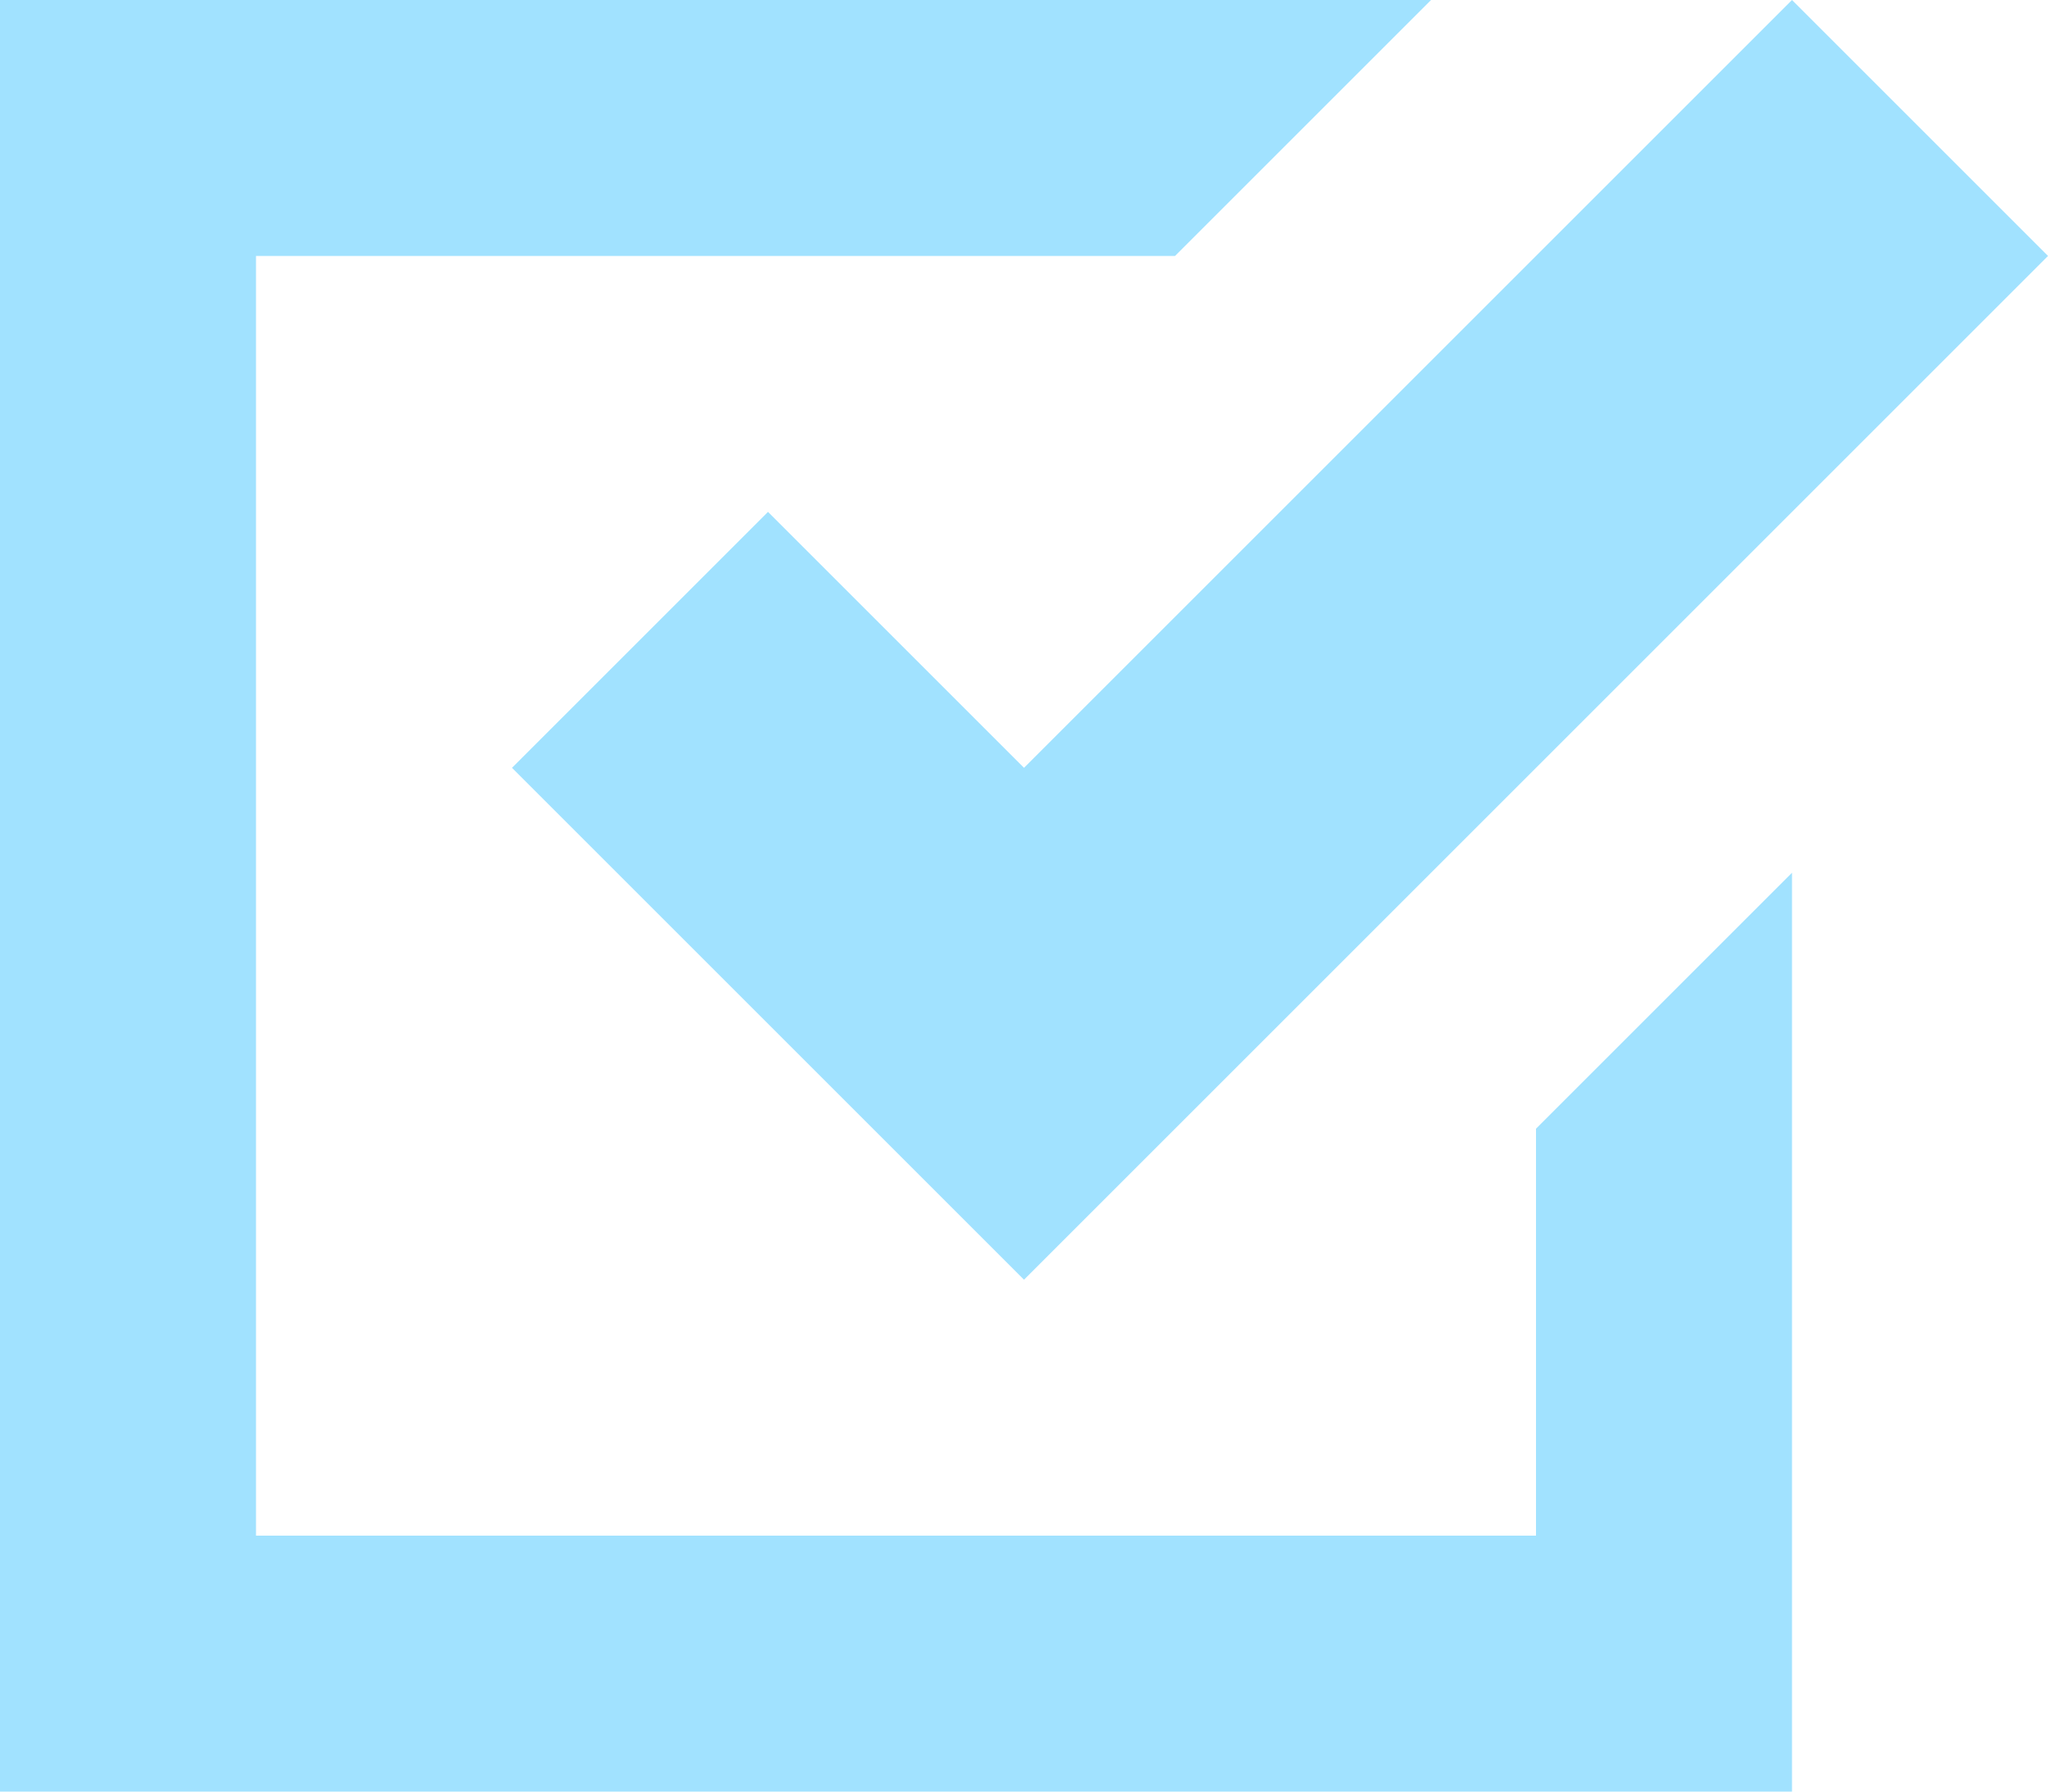
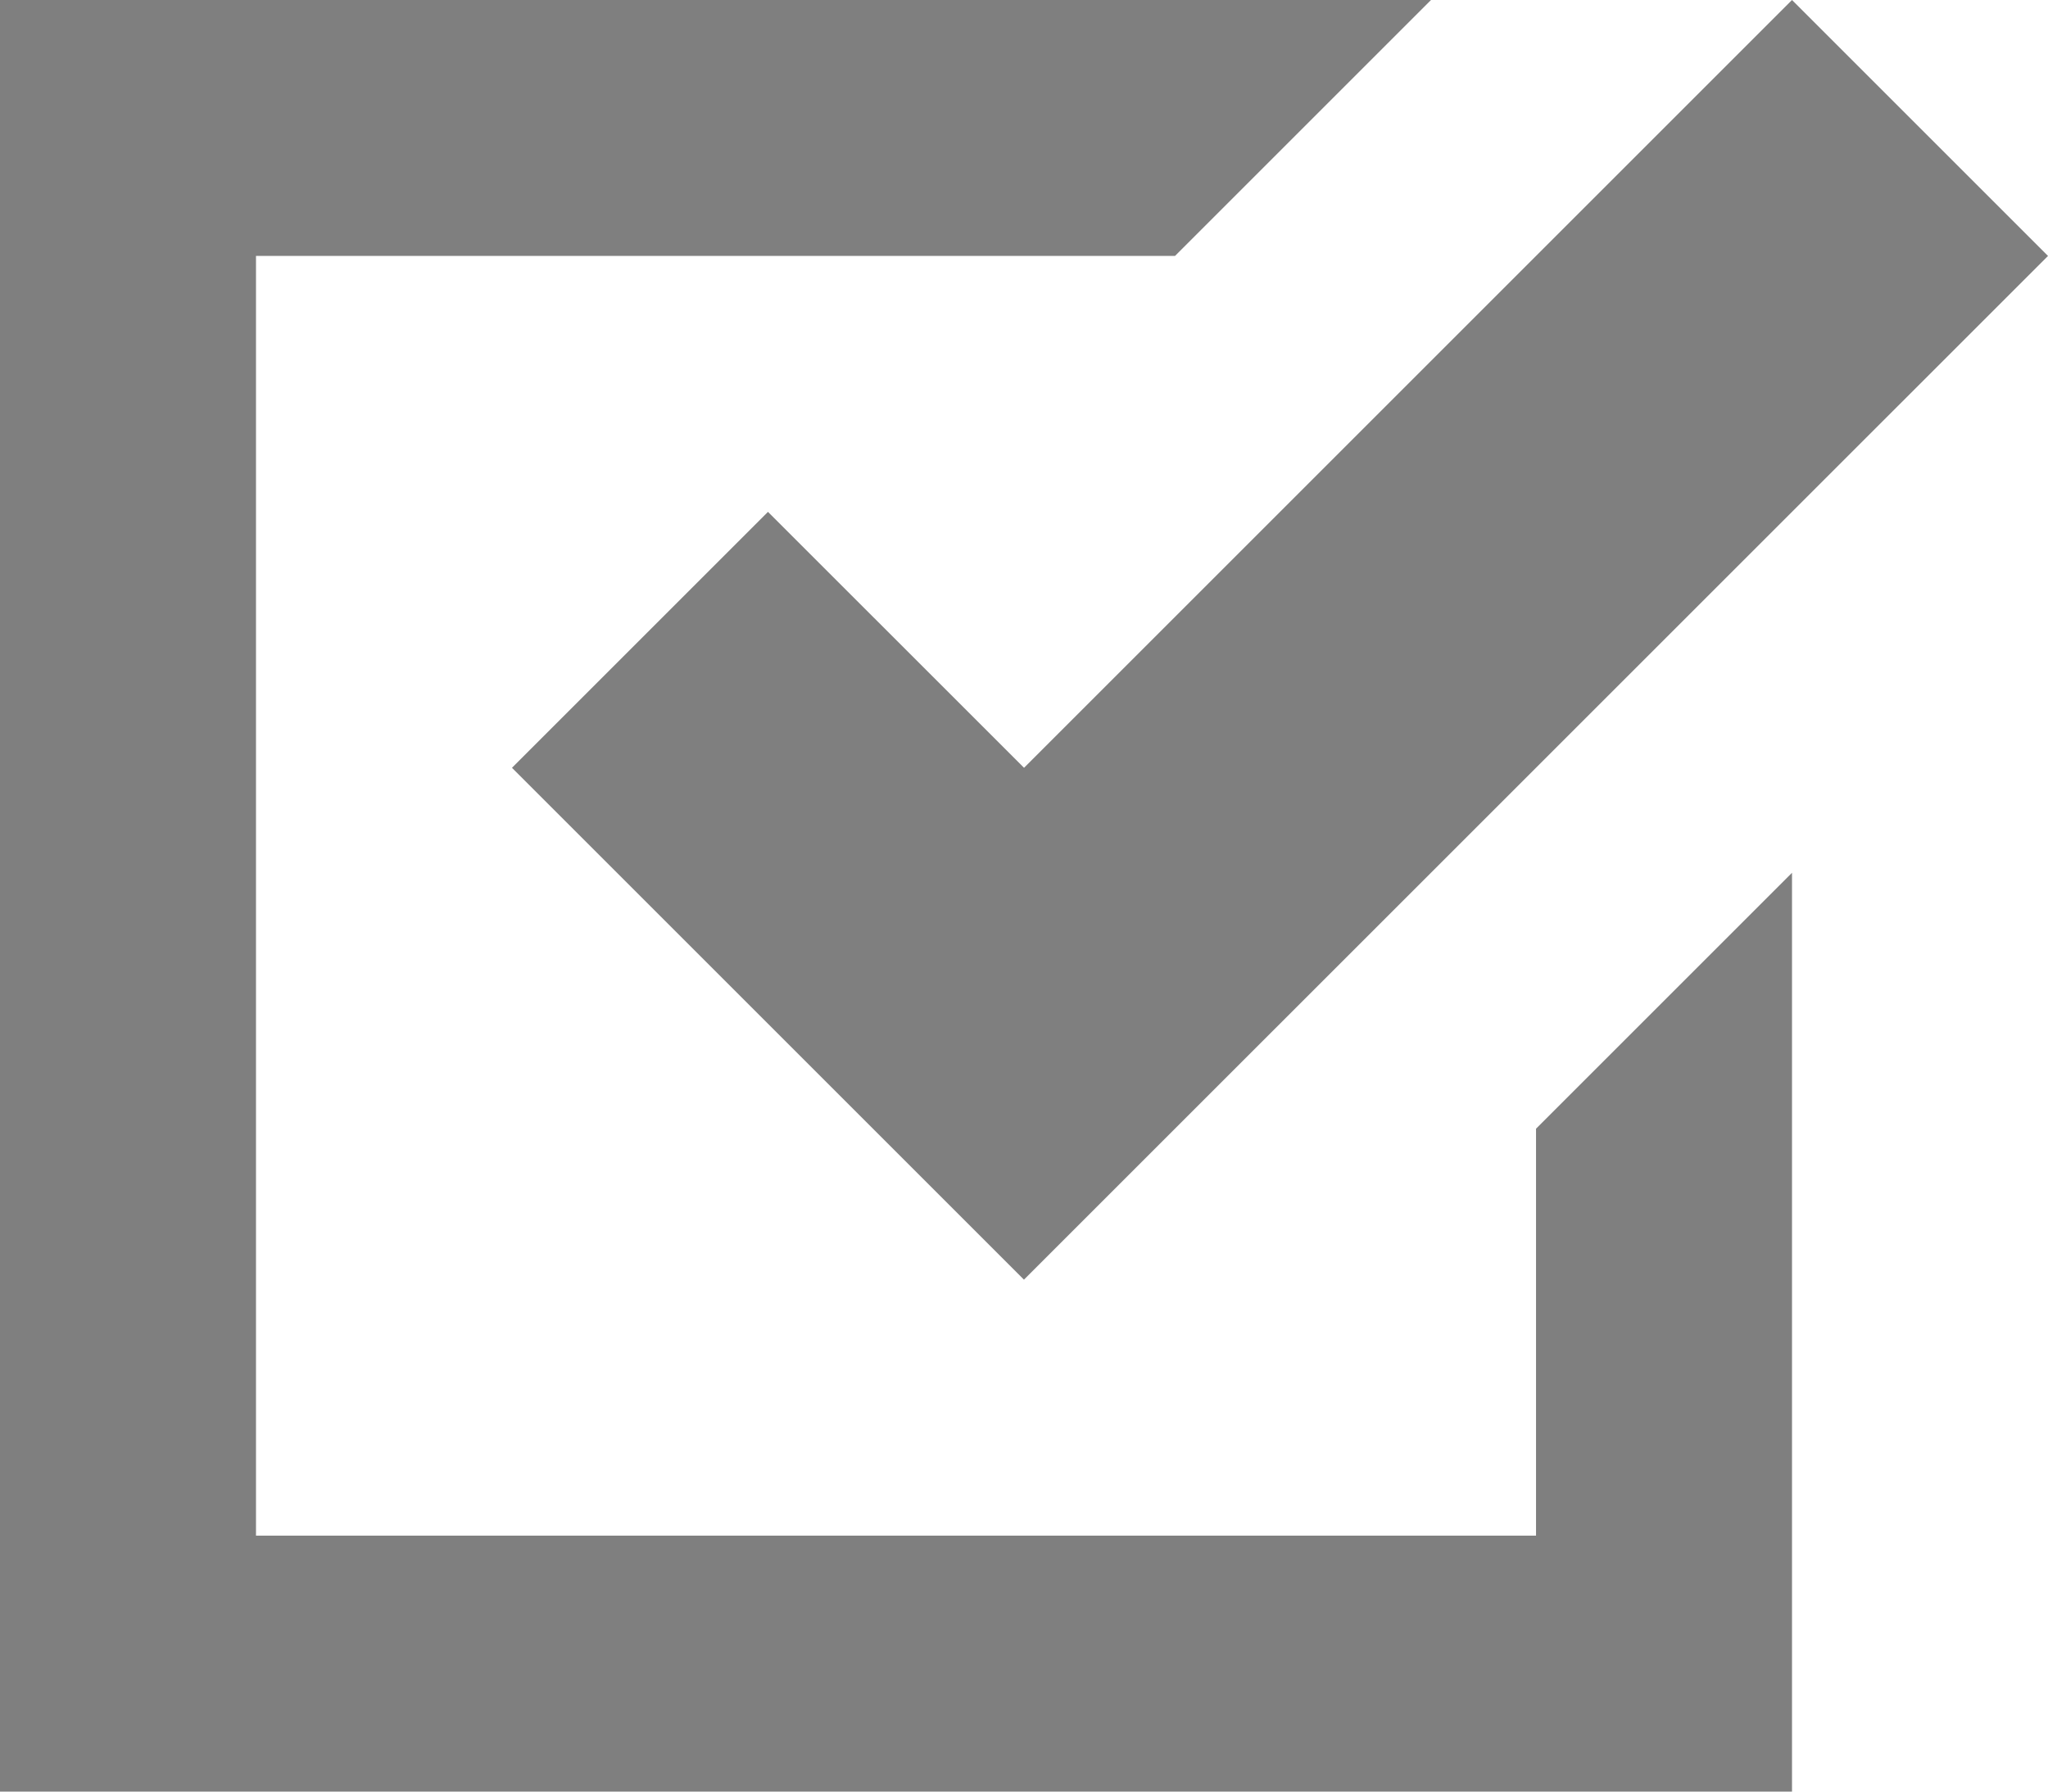
- <svg xmlns="http://www.w3.org/2000/svg" width="20" height="17.5" viewBox="0 0 20 17.5">
-   <path id="Icon_open-task" data-name="Icon open-task" d="M0,0V17.5H17.5V8.525l-2.5,2.5V15H2.5V2.5h8.975l2.5-2.5ZM17.5,0,10,7.5,7.5,5,5,7.5l5,5,10-10Z" fill="#a1e2ff" />
+ <svg xmlns="http://www.w3.org/2000/svg" width="22.857" height="20" viewBox="0 0 22.857 20">
+   <path id="Icon_open-task" data-name="Icon open-task" d="M0,0V20H20V9.743L17.143,12.6v4.543H2.857V2.857H13.114L15.971,0ZM20,0,11.429,8.571,8.571,5.714,5.714,8.571l5.714,5.714L22.857,2.857Z" fill="#7f7f7f" />
</svg>
